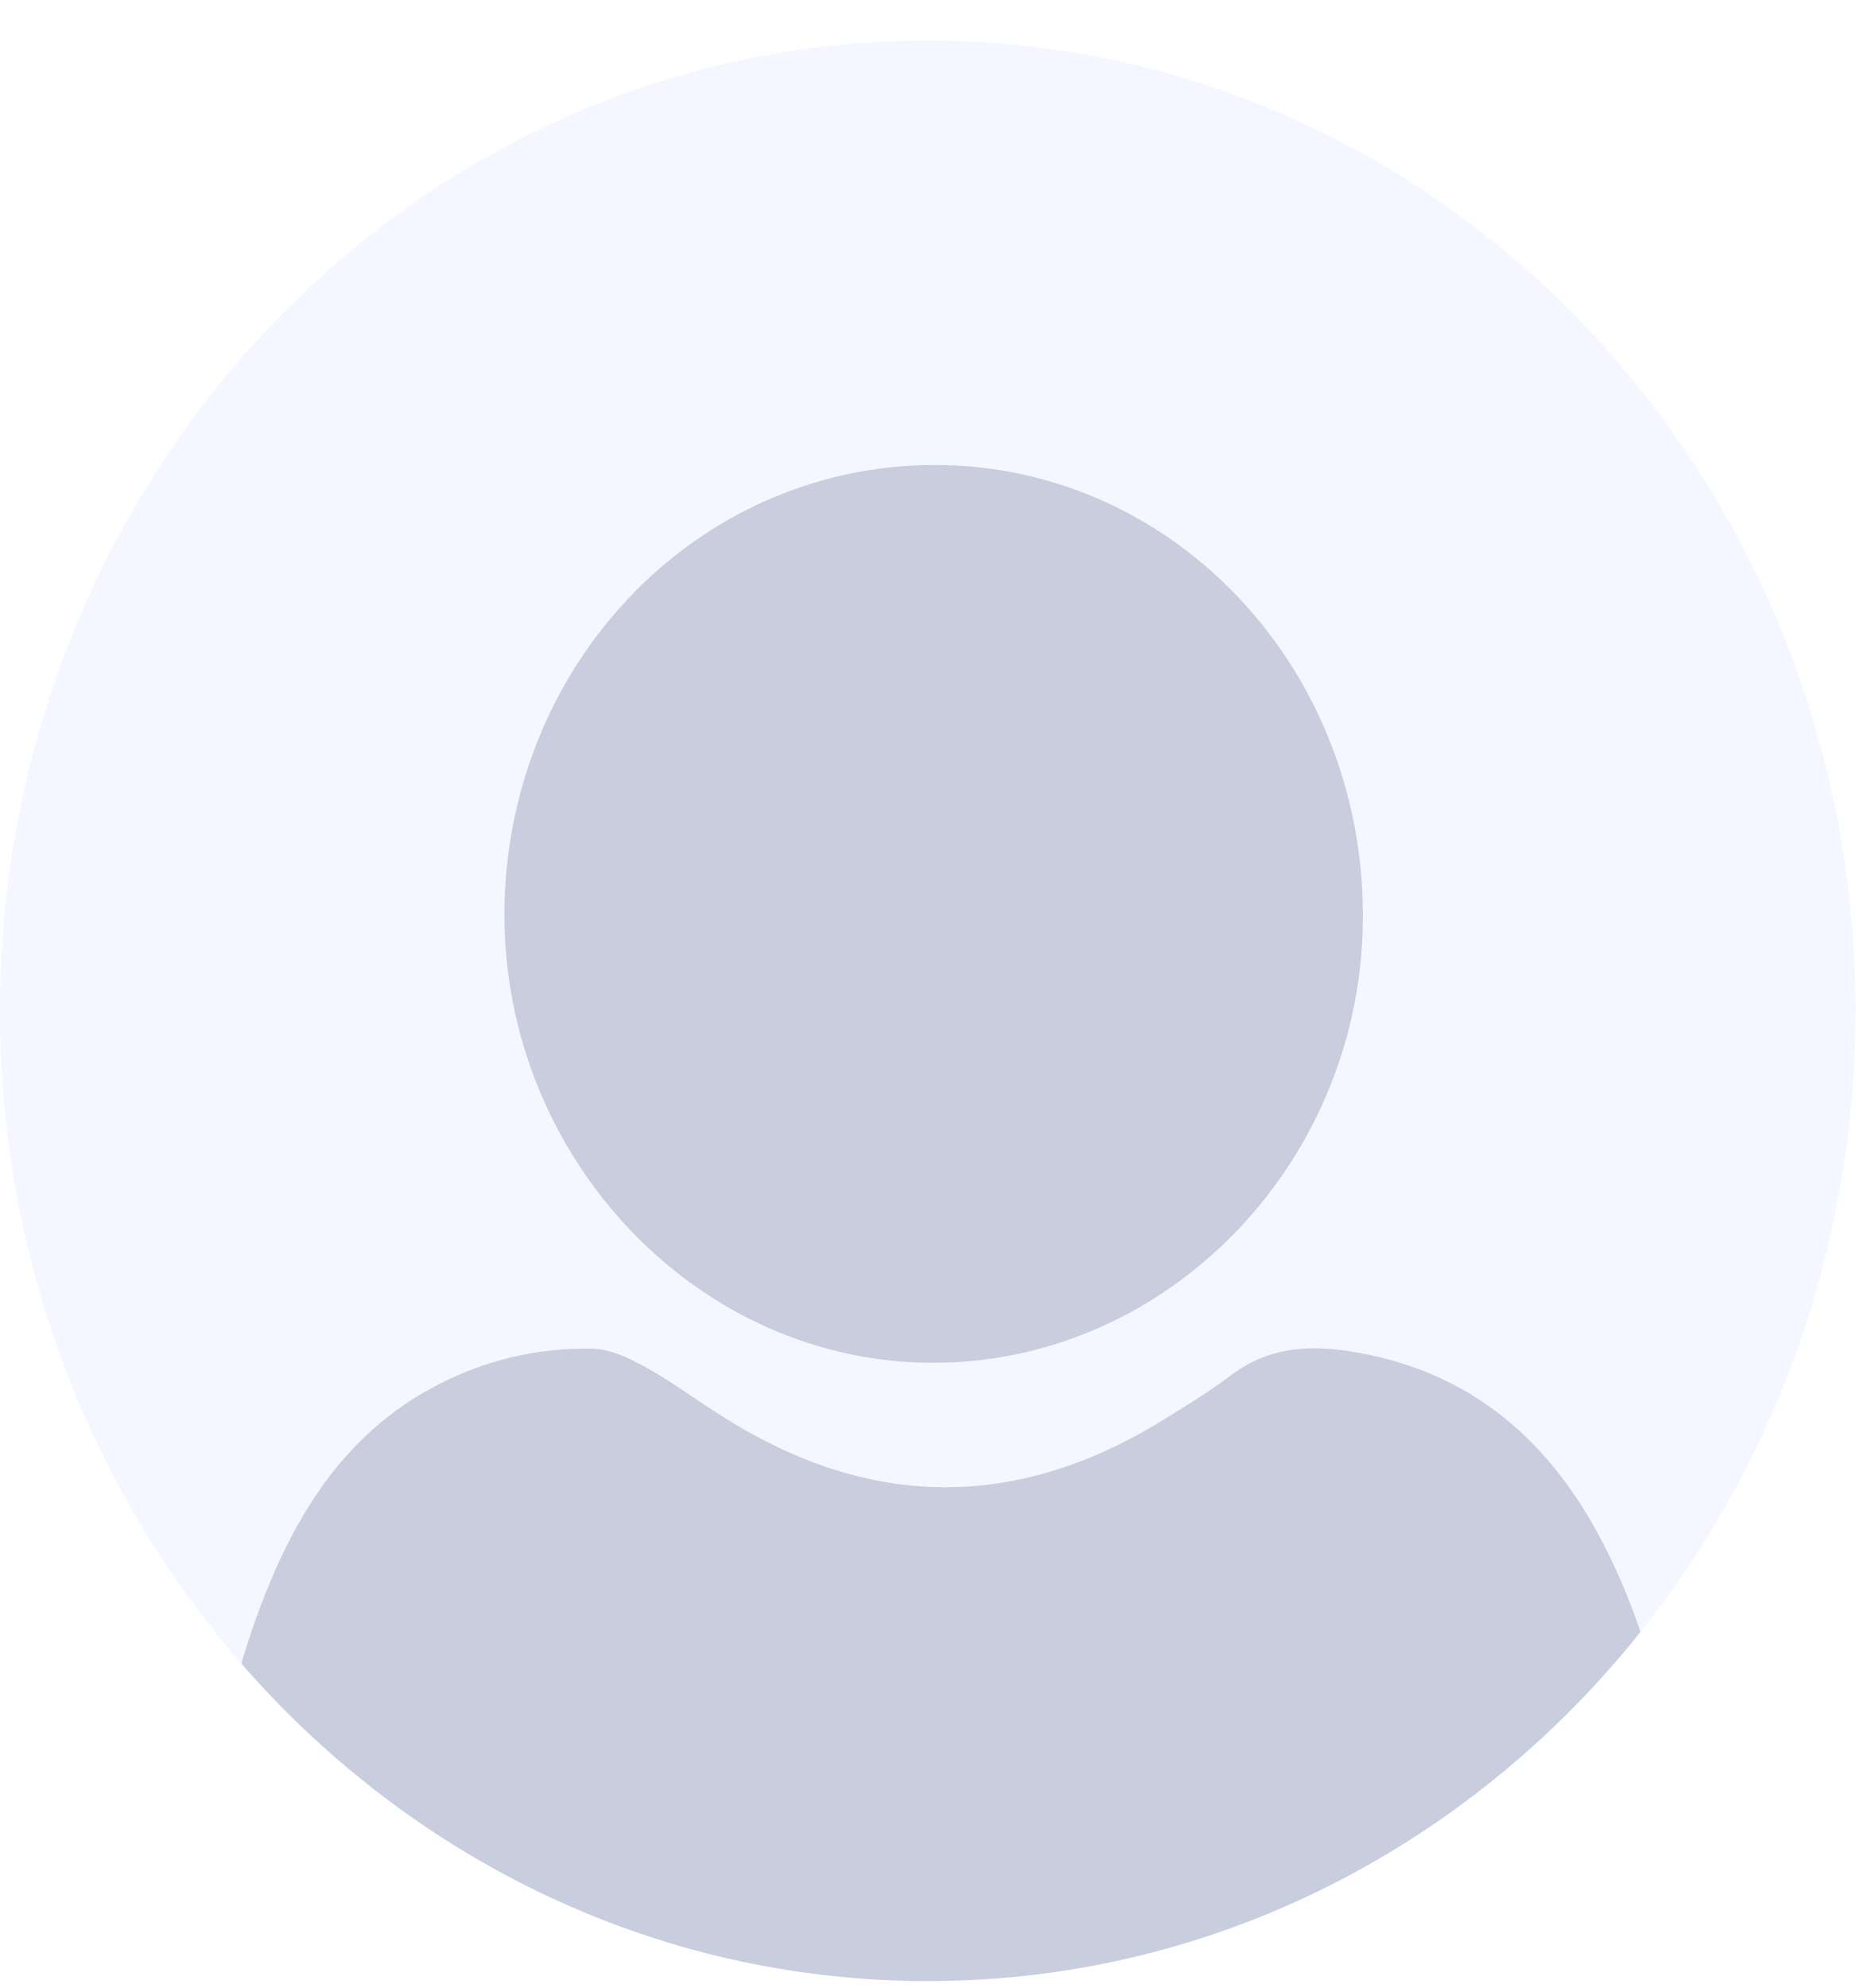
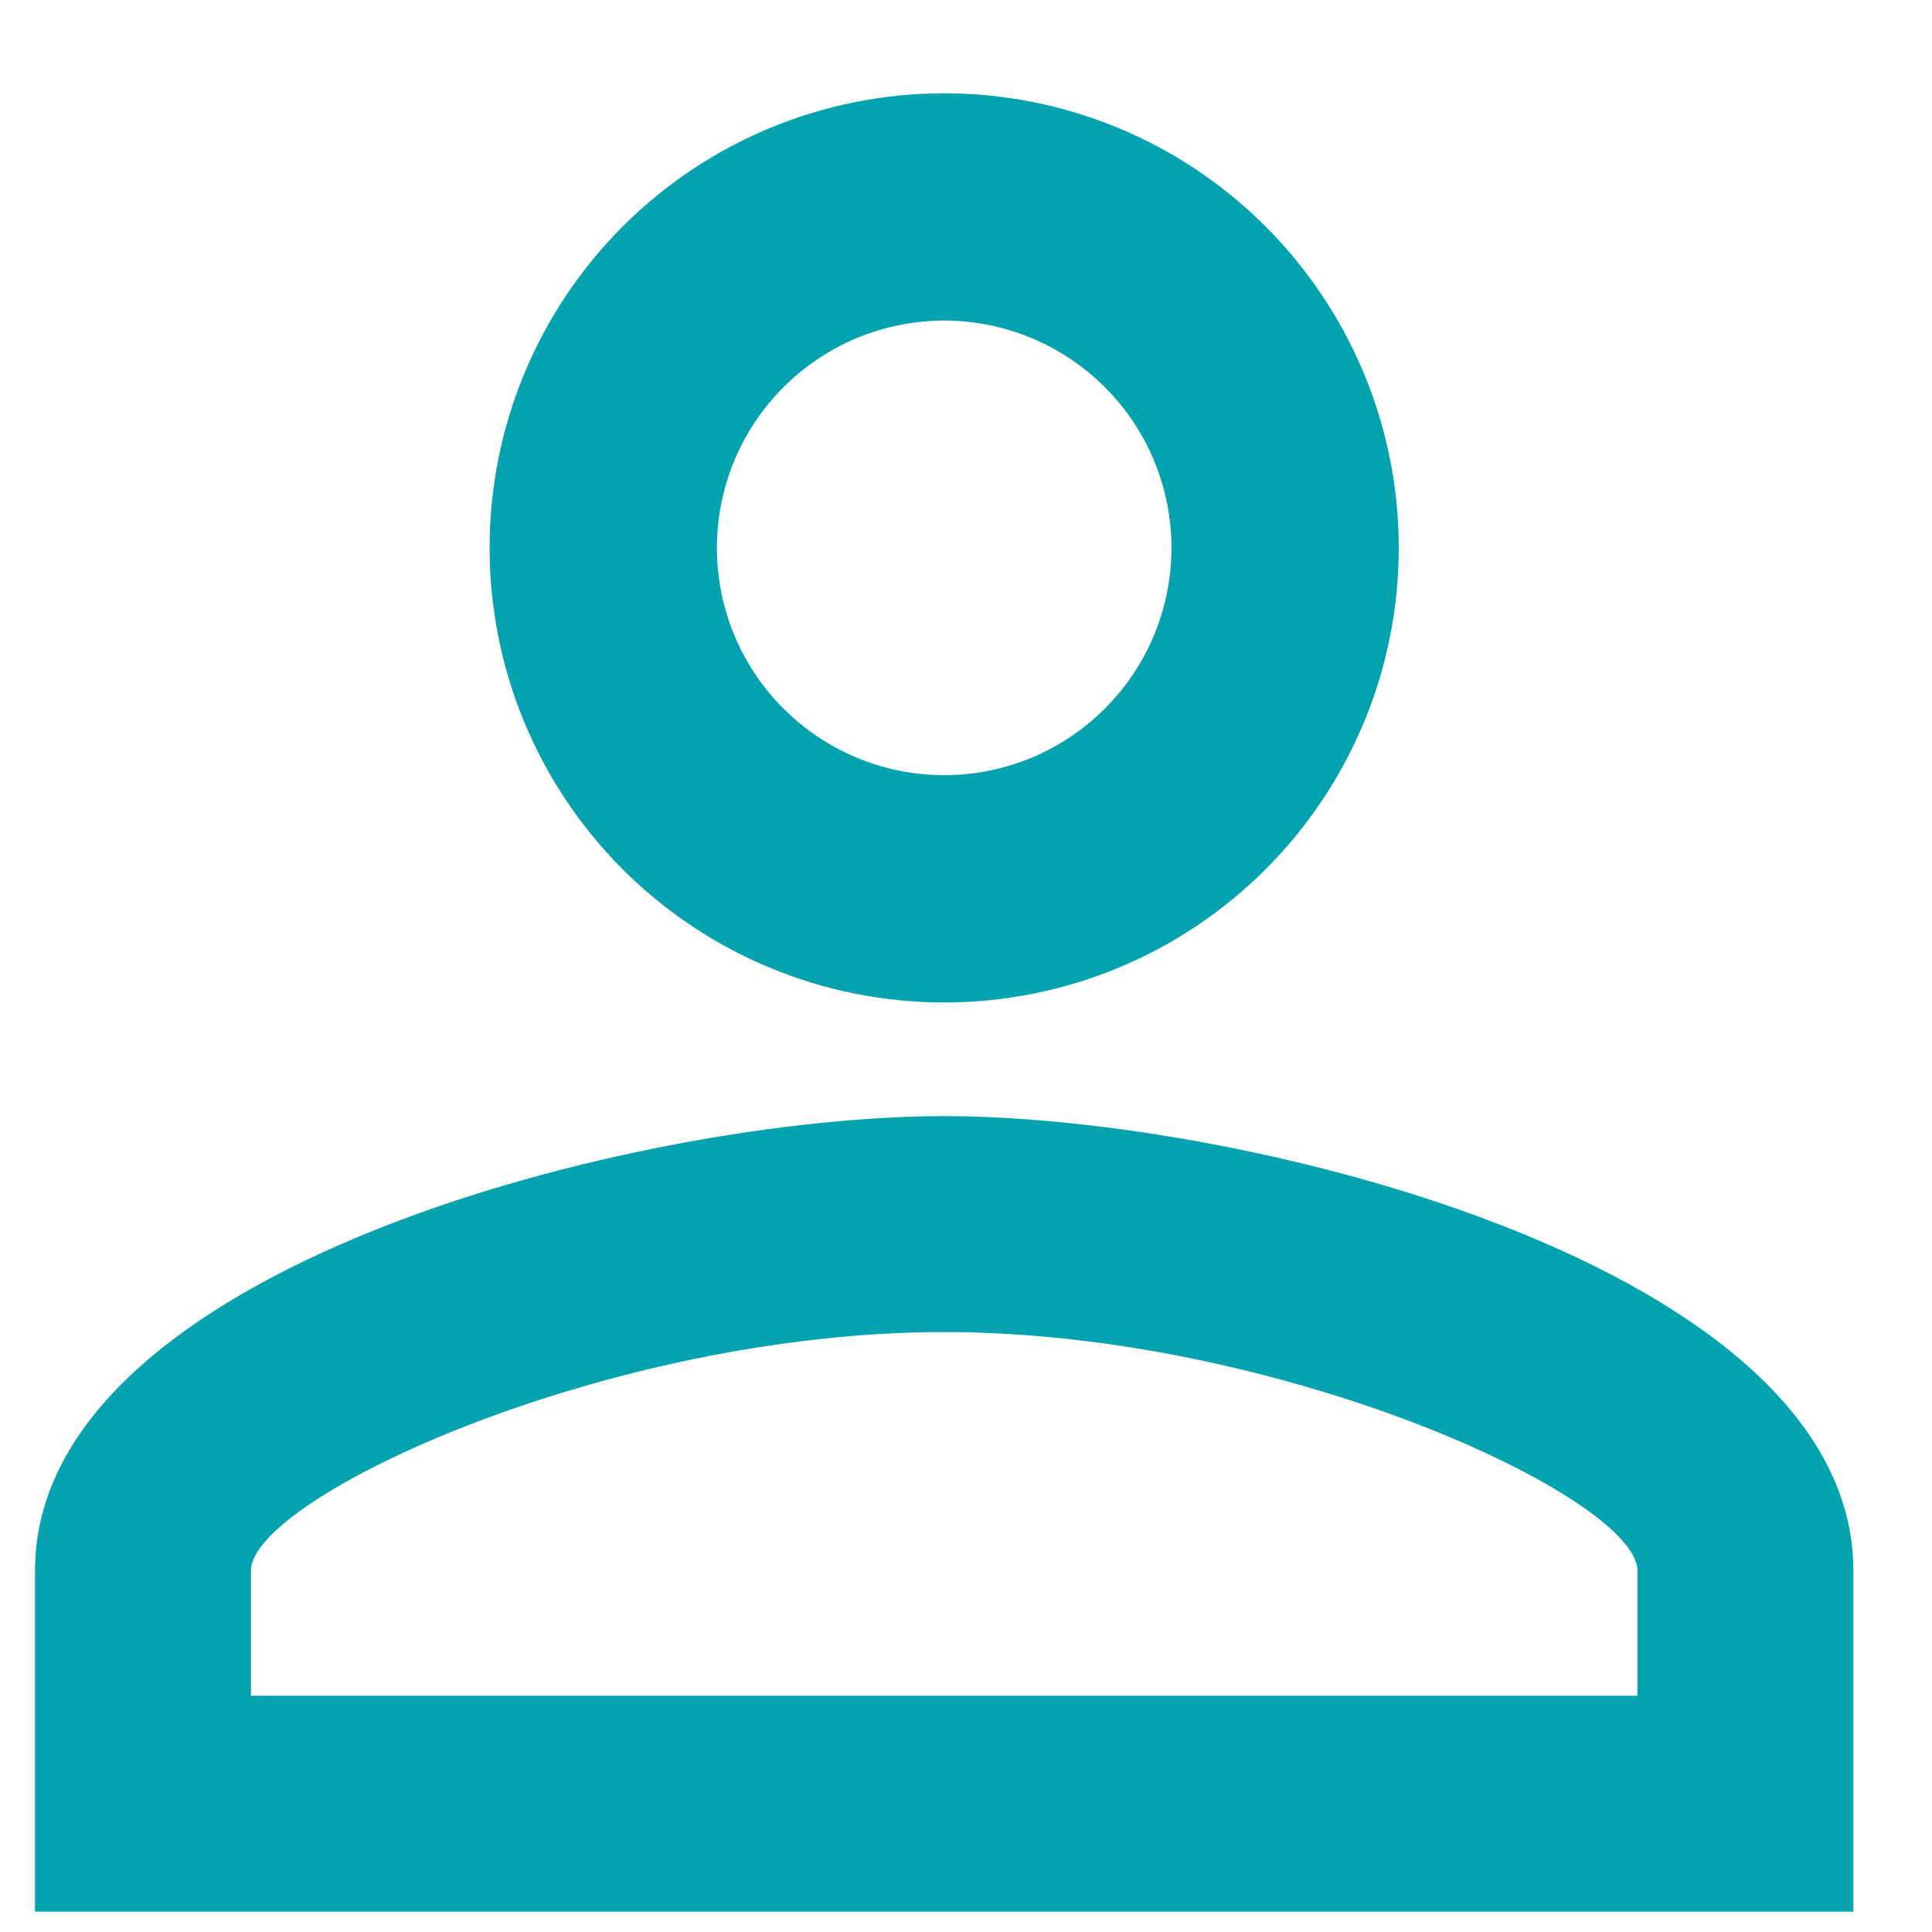
- <svg xmlns="http://www.w3.org/2000/svg" width="42" height="45" viewBox="0 0 42 45" fill="none">
-   <ellipse cx="21" cy="22.88" rx="21" ry="21.963" fill="#F4F7FF" />
-   <mask id="mask0_1092_27583" style="mask-type:alpha" maskUnits="userSpaceOnUse" x="0" y="0" width="42" height="45">
-     <ellipse cx="21" cy="22.88" rx="21" ry="21.963" fill="#E8F7F0" />
-   </mask>
-   <g mask="url(#mask0_1092_27583)">
-     <path d="M10.798 51.886C10.336 51.785 9.873 51.715 9.431 51.583C6.558 50.755 4.747 48.483 4.619 45.393C4.491 42.192 4.826 39.042 6.016 36.053C6.784 34.124 7.886 32.448 9.755 31.428C10.906 30.802 12.136 30.499 13.425 30.529C13.829 30.54 14.261 30.752 14.626 30.954C15.226 31.287 15.777 31.701 16.357 32.064C19.732 34.205 23.097 34.195 26.472 32.054C26.944 31.762 27.416 31.469 27.859 31.135C28.666 30.519 29.551 30.439 30.506 30.58C33.123 30.974 34.963 32.448 36.212 34.791C37.324 36.881 37.826 39.153 38.042 41.496C38.16 42.697 38.209 43.909 38.2 45.121C38.16 48.726 35.74 51.412 32.247 51.805C32.159 51.816 32.08 51.856 31.991 51.876C24.917 51.886 17.863 51.886 10.798 51.886Z" fill="#C8CEDE" />
-     <path d="M30.85 20.666C30.889 26.226 26.501 30.828 21.159 30.848C15.816 30.869 11.428 26.256 11.418 20.718C11.418 15.117 15.698 10.567 21.09 10.526C26.462 10.485 30.82 15.014 30.85 20.666Z" fill="#C8CEDE" />
-   </g>
+ <svg xmlns="http://www.w3.org/2000/svg" width="17" height="17" viewBox="0 0 17 17" fill="none">
+   <path d="M8.308 0.821C9.369 0.821 10.386 1.242 11.136 1.993C11.886 2.743 12.308 3.76 12.308 4.821C12.308 5.882 11.886 6.899 11.136 7.649C10.386 8.4 9.369 8.821 8.308 8.821C7.247 8.821 6.23 8.4 5.479 7.649C4.729 6.899 4.308 5.882 4.308 4.821C4.308 3.76 4.729 2.743 5.479 1.993C6.23 1.242 7.247 0.821 8.308 0.821V0.821ZM8.308 2.821C7.777 2.821 7.269 3.032 6.894 3.407C6.519 3.782 6.308 4.291 6.308 4.821C6.308 5.352 6.519 5.86 6.894 6.235C7.269 6.61 7.777 6.821 8.308 6.821C8.838 6.821 9.347 6.61 9.722 6.235C10.097 5.86 10.308 5.352 10.308 4.821C10.308 4.291 10.097 3.782 9.722 3.407C9.347 3.032 8.838 2.821 8.308 2.821V2.821ZM8.308 9.821C10.978 9.821 16.308 11.151 16.308 13.821V16.821H0.308V13.821C0.308 11.151 5.638 9.821 8.308 9.821ZM8.308 11.721C5.338 11.721 2.208 13.181 2.208 13.821V14.921H14.408V13.821C14.408 13.181 11.278 11.721 8.308 11.721Z" fill="#02A3AF" />
</svg>
